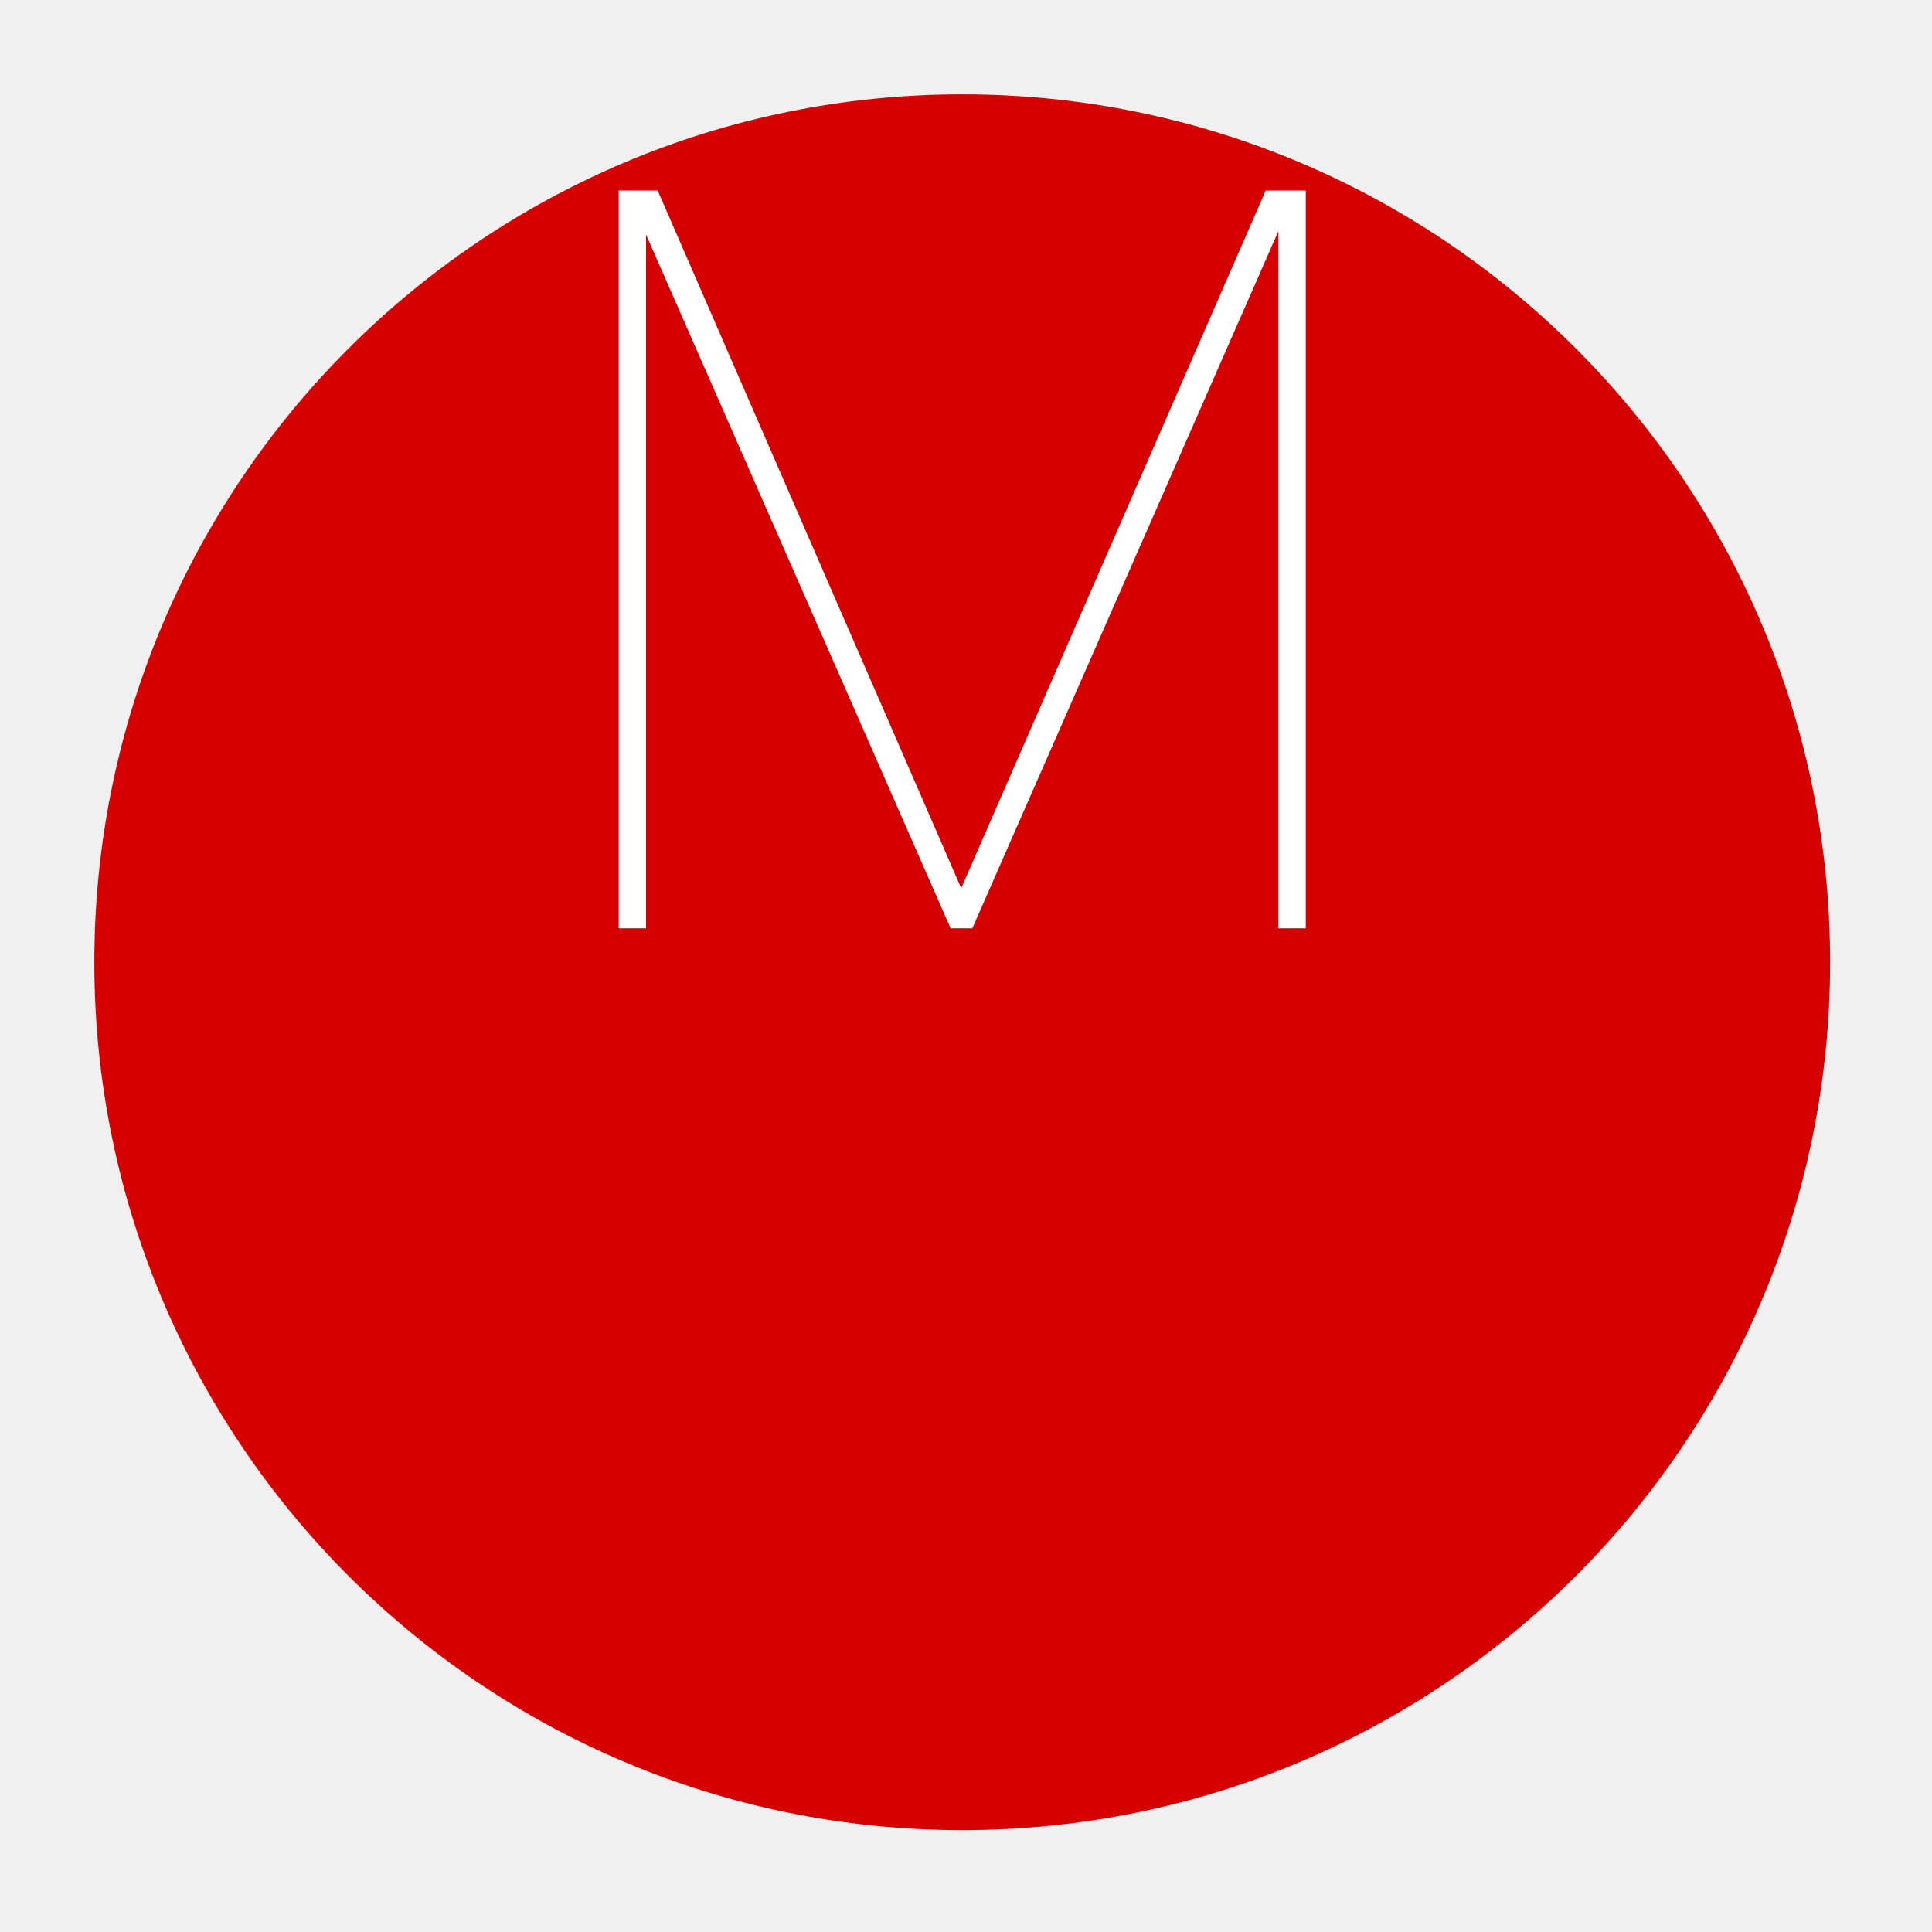
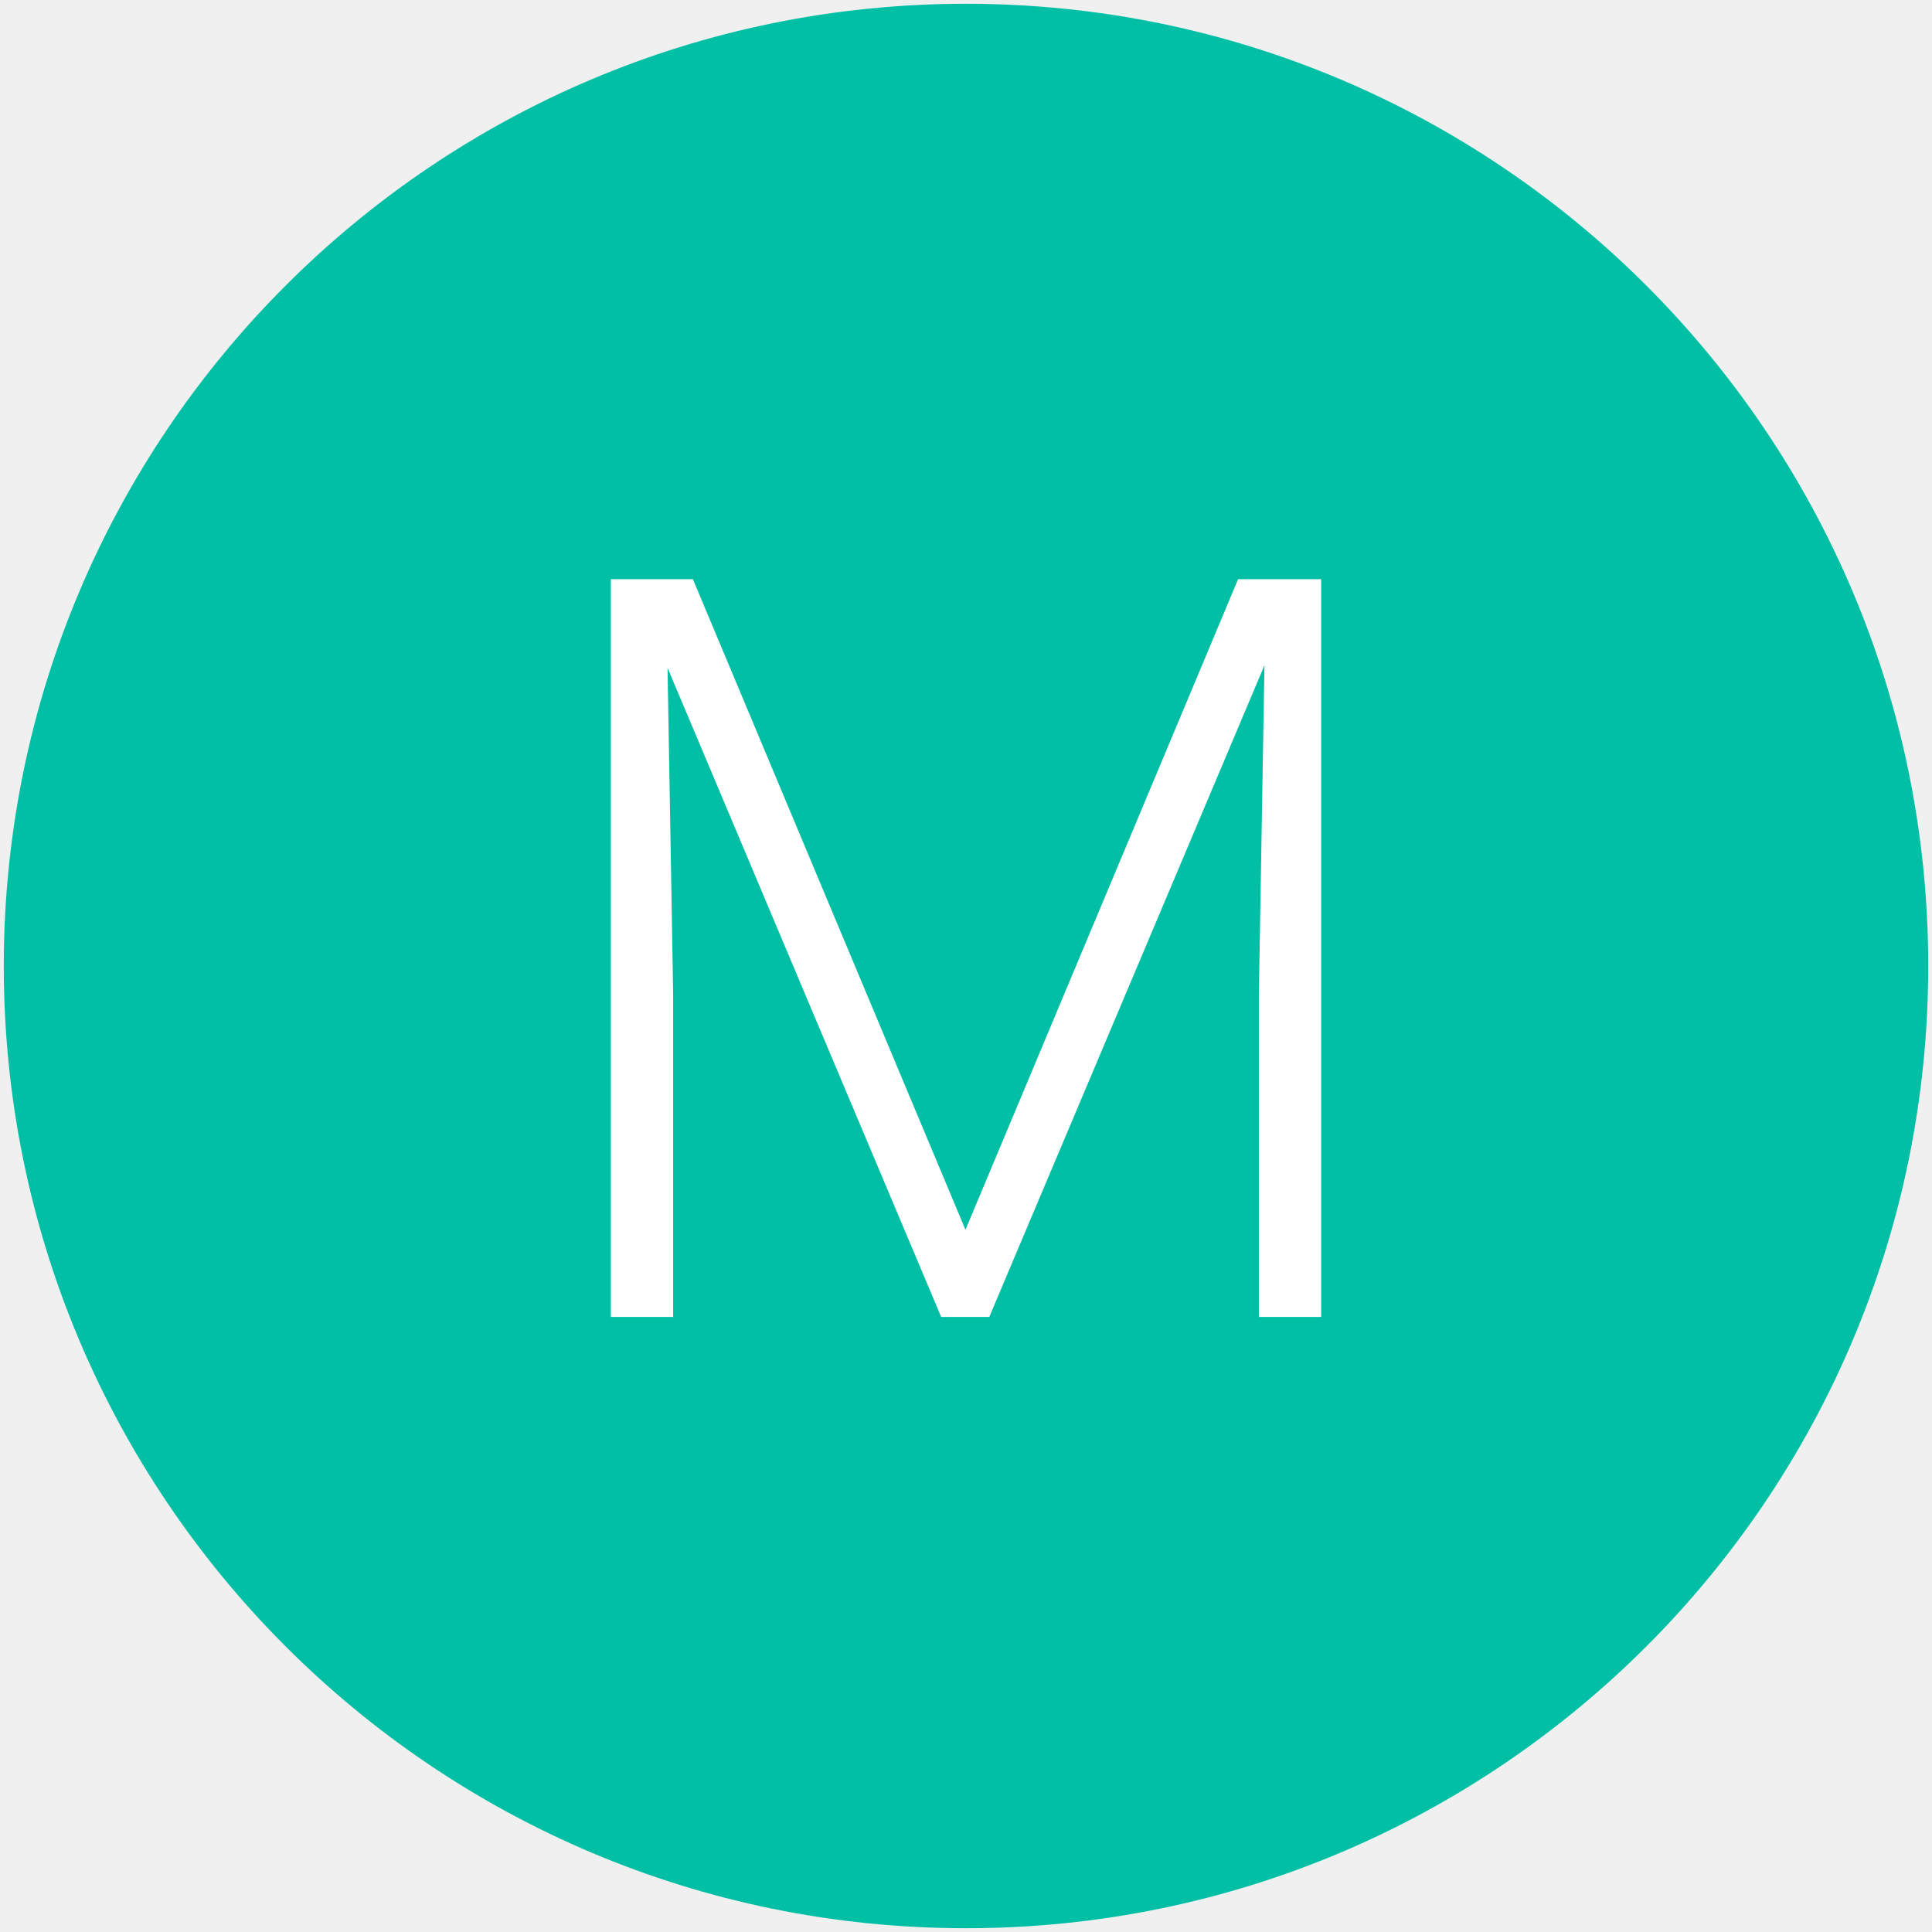
- <svg xmlns="http://www.w3.org/2000/svg" width="532" height="532" viewBox="0 0 512 512">
-   <circle cx="255" cy="255" r="230" fill="#d50000" />
-   <text x="255" y="246" alignment-baseline="central" text-anchor="middle" fill="#fff" font-size="275" font-weight="100" font-family="Roboto">M</text>
+ <svg xmlns="http://www.w3.org/2000/svg" width="512" height="512">
+   <g>
+     <rect fill="none" id="canvas_background" height="514" width="514" y="-1" x="-1" />
+   </g>
+   <g>
+     <circle stroke="null" id="svg_1" fill="#00bfa5" r="255" cy="256" cx="256" />
+     <text id="svg_2" font-family="Roboto" font-weight="300" font-size="275" fill="#fff" text-anchor="middle" y="349" x="256">M</text>
+   </g>
</svg>
